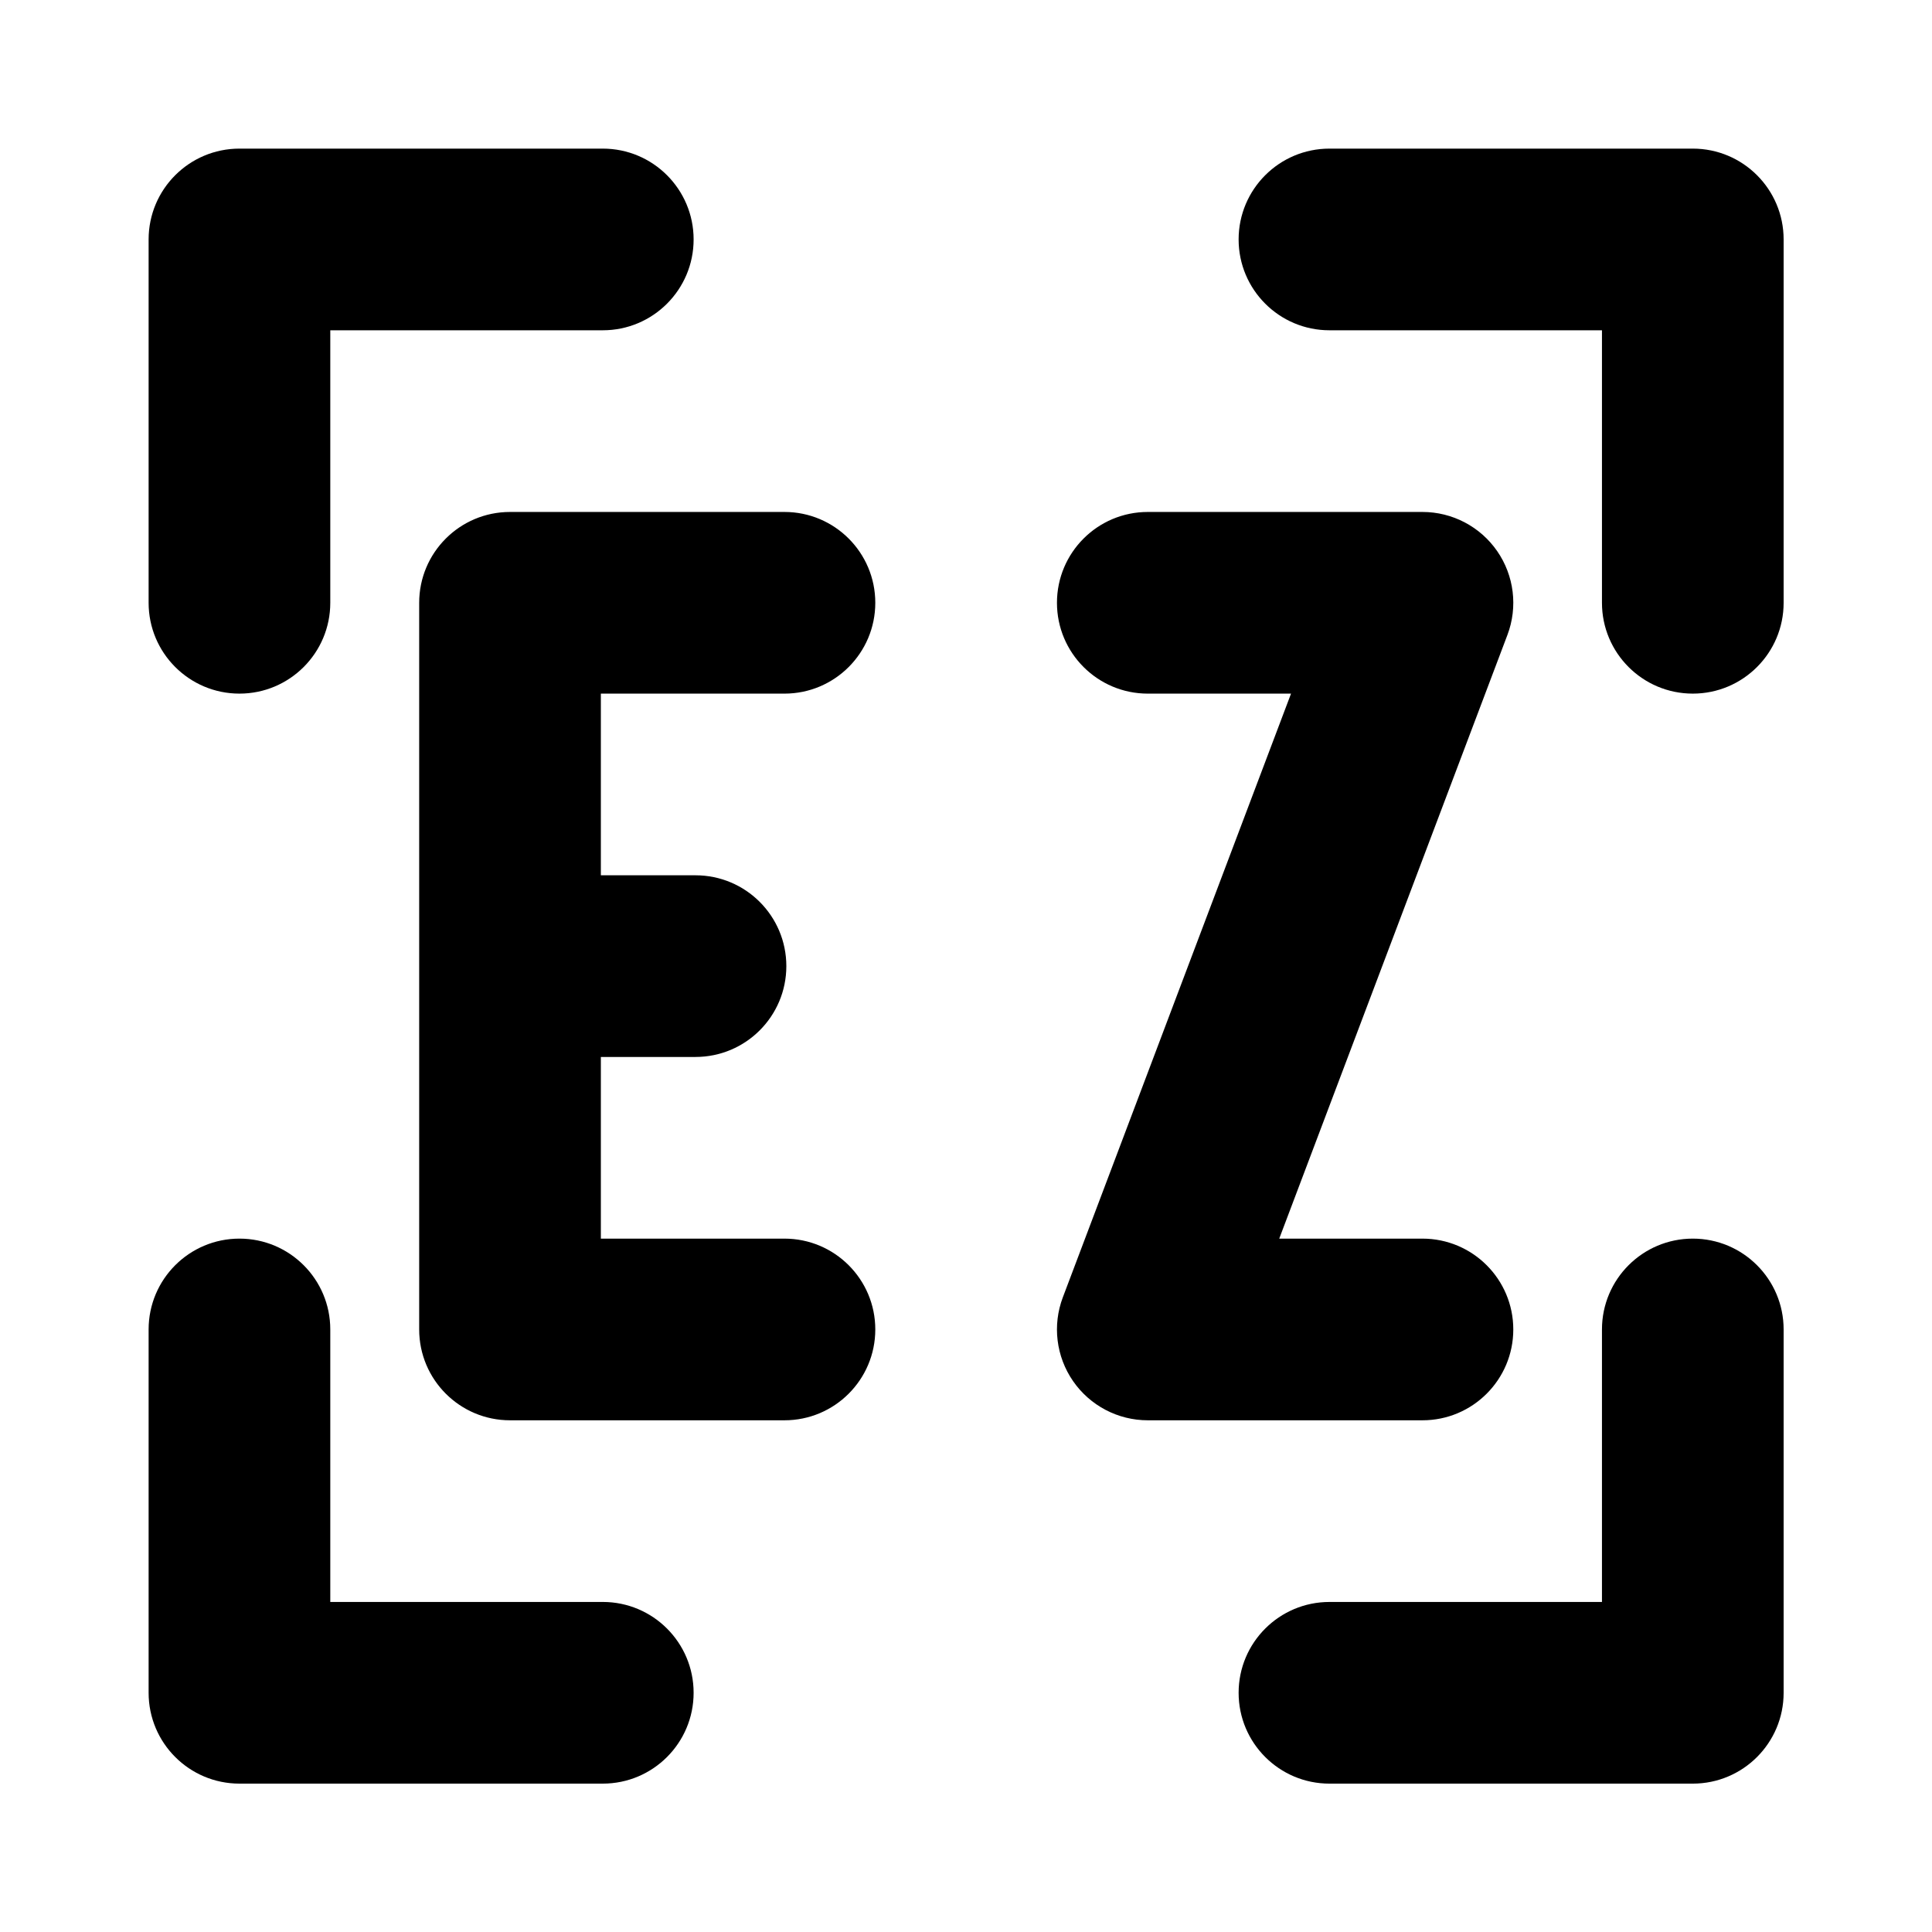
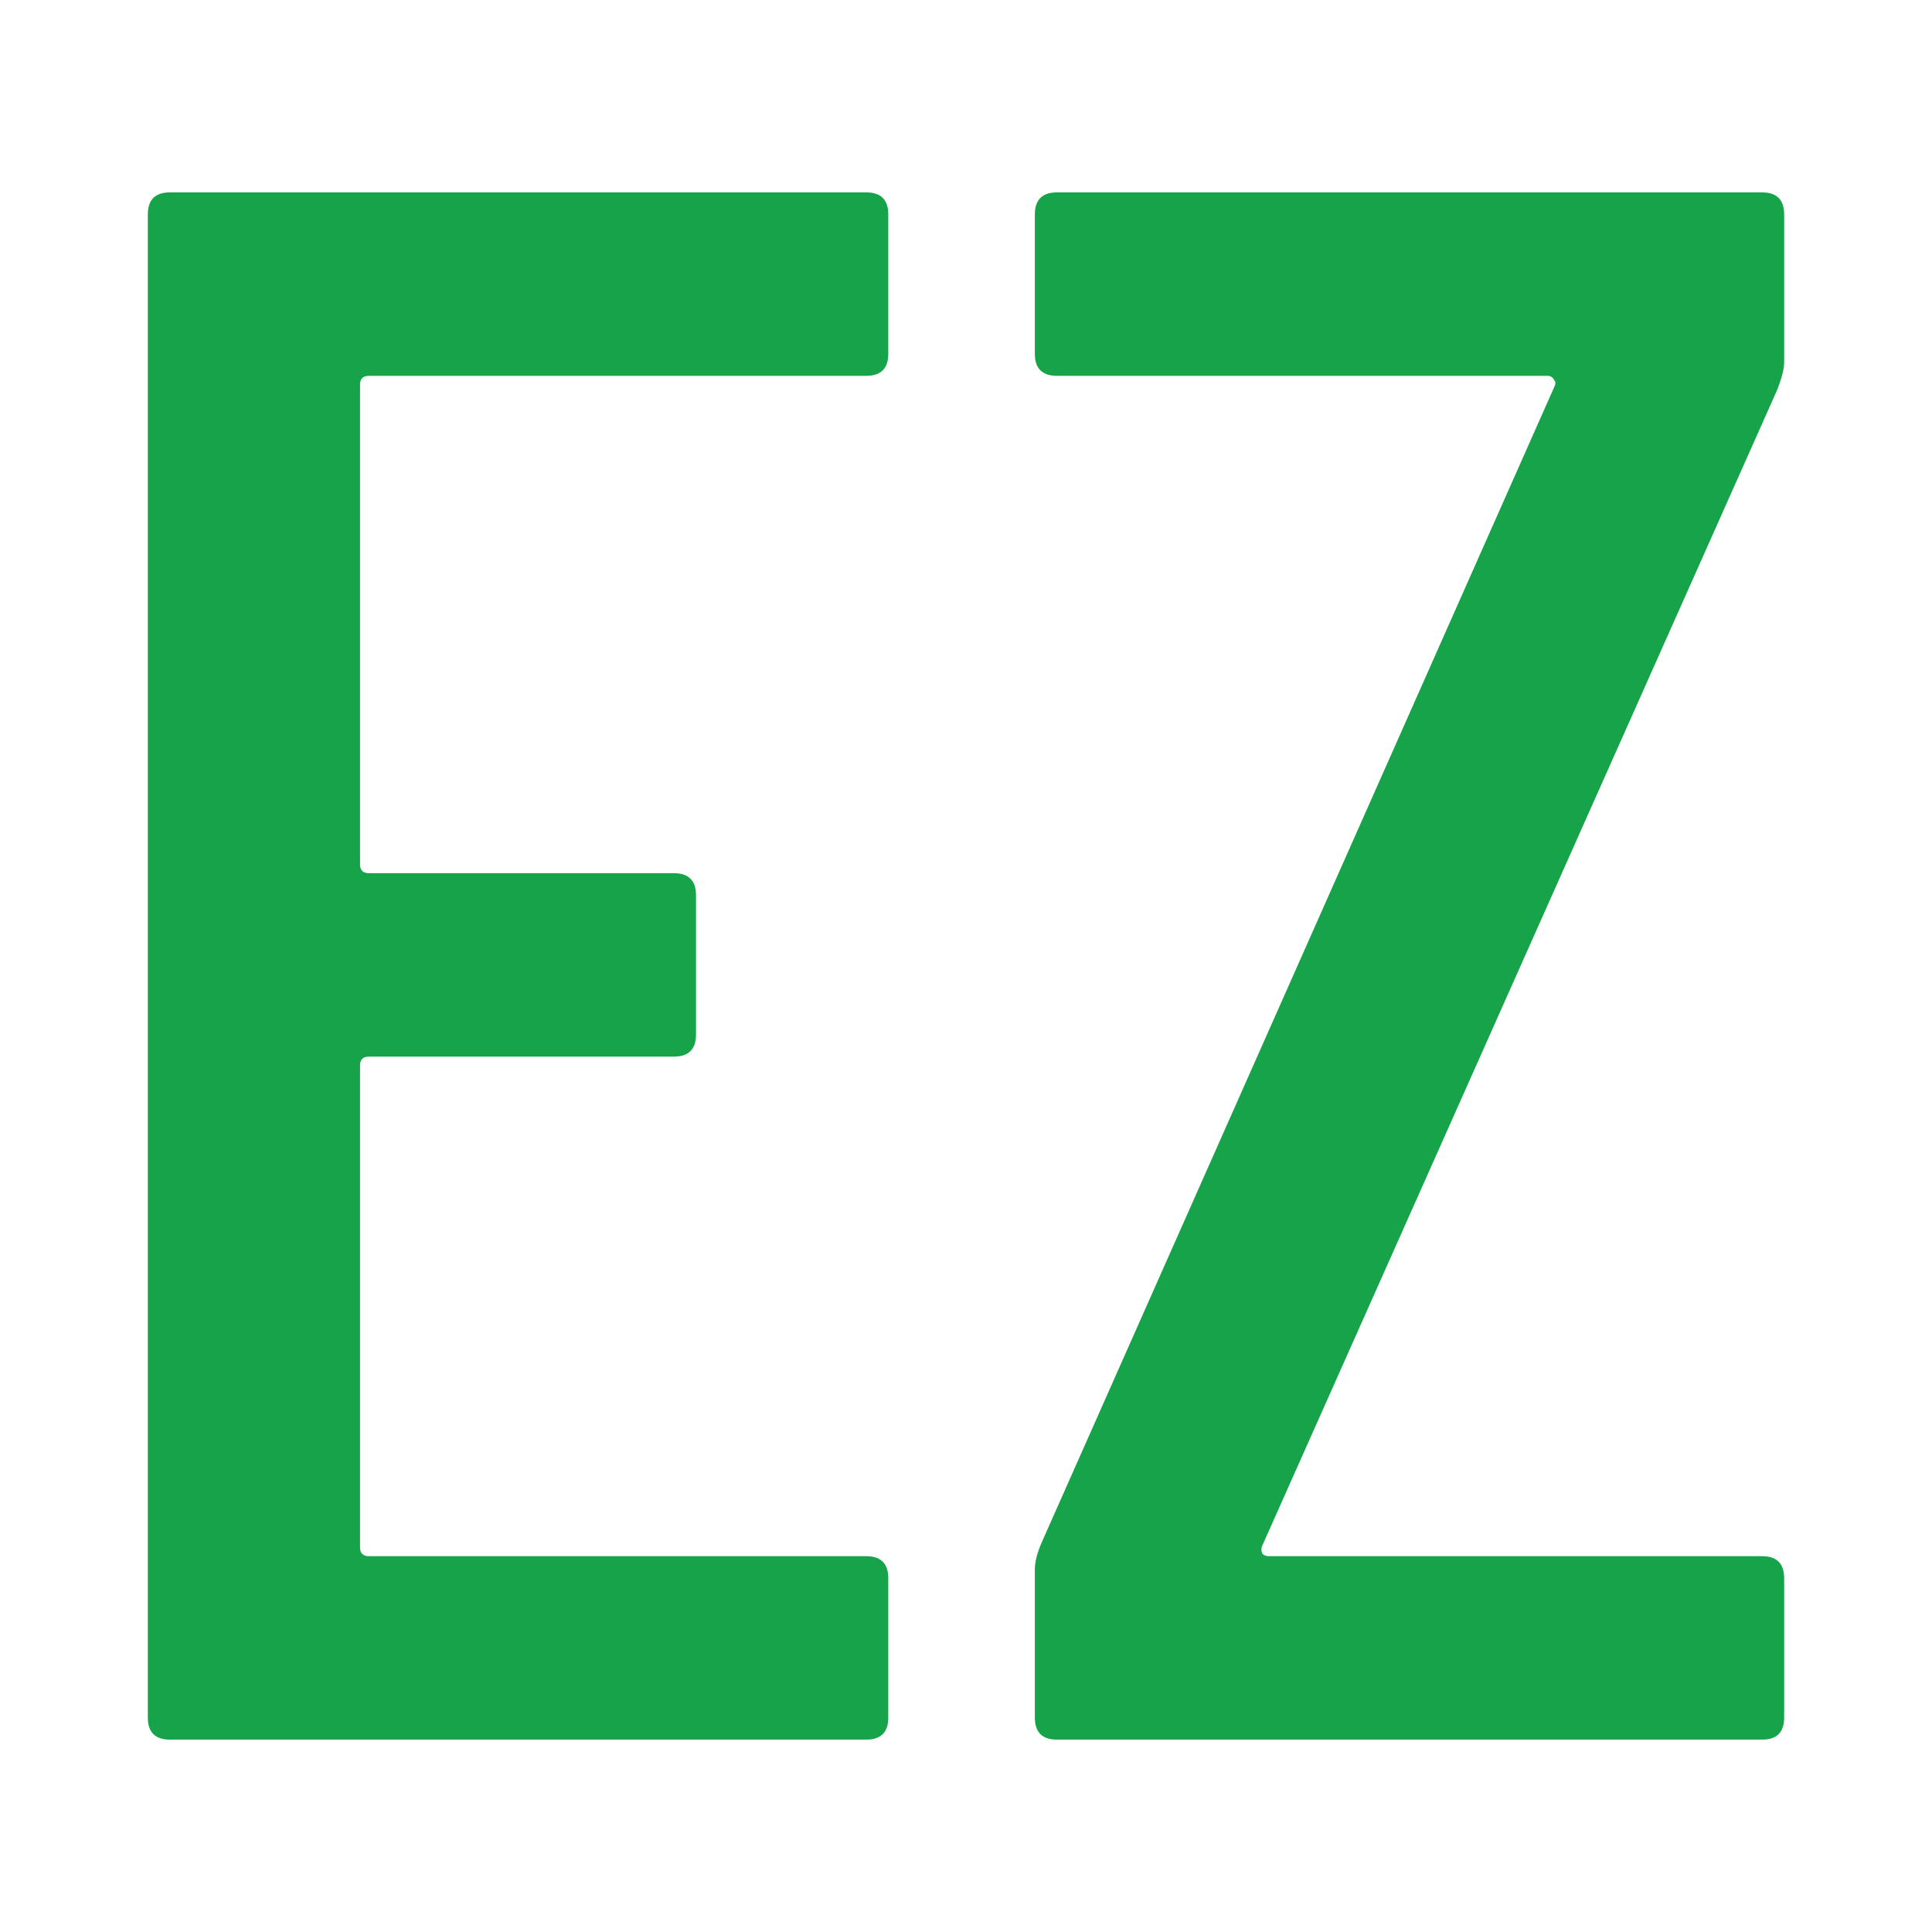
- <svg xmlns="http://www.w3.org/2000/svg" width="260" height="260" viewBox="0 0 260 260" fill="none">
-   <path d="M20 81.12V32.224C20 25.473 25.473 20 32.224 20H81.12C87.871 20 93.344 25.473 93.344 32.224C93.344 38.975 87.871 44.448 81.12 44.448H44.448V81.12C44.448 87.871 38.975 93.344 32.224 93.344C25.473 93.344 20 87.871 20 81.12Z" fill="black" />
-   <path d="M20 178.912C20 172.16 25.473 166.688 32.224 166.688C38.975 166.688 44.448 172.16 44.448 178.912V215.584H81.12C87.871 215.584 93.344 221.057 93.344 227.808C93.344 234.559 87.871 240.032 81.12 240.032H32.224C25.473 240.032 20 234.559 20 227.808V178.912Z" fill="black" />
-   <path d="M215.585 178.913C215.585 172.161 221.058 166.688 227.809 166.688C234.56 166.688 240.033 172.161 240.033 178.913V227.809C240.033 234.56 234.56 240.033 227.809 240.033H178.913C172.161 240.033 166.688 234.56 166.688 227.809C166.688 221.058 172.161 215.585 178.913 215.585H215.585V178.913ZM215.585 81.12V44.448H178.913C172.161 44.448 166.688 38.975 166.688 32.224C166.688 25.473 172.161 20 178.913 20H227.809C234.56 20 240.033 25.473 240.033 32.224V81.12C240.033 87.871 234.56 93.344 227.809 93.344C221.058 93.344 215.585 87.871 215.585 81.12Z" fill="black" />
-   <path d="M105.569 68.897C112.32 68.897 117.793 74.369 117.793 81.121C117.793 87.872 112.32 93.344 105.569 93.345H80.86V117.793H93.597C100.348 117.793 105.822 123.266 105.822 130.017C105.822 136.768 100.348 142.24 93.597 142.241H80.86V166.689H105.569C112.32 166.689 117.793 172.162 117.793 178.913C117.793 185.664 112.32 191.137 105.569 191.137H68.636C61.885 191.137 56.412 185.664 56.412 178.913V81.121C56.412 74.369 61.885 68.897 68.636 68.897H105.569ZM191.428 68.897C195.443 68.897 199.204 70.868 201.487 74.171C203.769 77.473 204.283 81.687 202.864 85.442L172.154 166.689H191.428C198.179 166.689 203.652 172.162 203.652 178.913C203.652 185.664 198.179 191.137 191.428 191.137H154.465C150.45 191.137 146.691 189.166 144.408 185.863C142.126 182.56 141.612 178.347 143.031 174.591L173.741 93.345H154.465C147.714 93.345 142.241 87.872 142.241 81.121C142.241 74.369 147.714 68.897 154.465 68.897H191.428Z" fill="black" />
+ <svg xmlns="http://www.w3.org/2000/svg" width="131" height="131" viewBox="0 0 131 131" fill="none">
+   <path d="M71.667 117.956C70.668 117.956 70.168 117.457 70.168 116.457V106.416C70.168 105.916 70.318 105.317 70.618 104.617L105.389 26.234C105.489 26.034 105.489 25.884 105.389 25.784C105.289 25.584 105.139 25.484 104.939 25.484H71.667C70.668 25.484 70.168 24.985 70.168 23.986V14.544C70.168 13.544 70.668 13.045 71.667 13.045H119.477C120.476 13.045 120.976 13.544 120.976 14.544V24.585C120.976 24.985 120.826 25.584 120.526 26.384L85.605 104.767C85.505 104.967 85.505 105.167 85.605 105.367C85.705 105.467 85.855 105.517 86.055 105.517H119.477C120.476 105.517 120.976 106.016 120.976 107.015V116.457C120.976 117.457 120.476 117.956 119.477 117.956H71.667Z" fill="#16A34A" />
+   <path d="M60.231 23.986C60.231 24.985 59.732 25.484 58.733 25.484H25.011C24.612 25.484 24.412 25.684 24.412 26.084V58.606C24.412 59.006 24.612 59.206 25.011 59.206H45.694C46.693 59.206 47.193 59.706 47.193 60.705V70.147C47.193 71.146 46.693 71.645 45.694 71.645H25.011C24.612 71.645 24.412 71.845 24.412 72.245V104.917C24.412 105.317 24.612 105.517 25.011 105.517H58.733C59.732 105.517 60.231 106.016 60.231 107.015V116.457C60.231 117.457 59.732 117.956 58.733 117.956H11.523C10.524 117.956 10.024 117.457 10.024 116.457V14.544C10.024 13.544 10.524 13.045 11.523 13.045H58.733C59.732 13.045 60.231 13.544 60.231 14.544V23.986Z" fill="#16A34A" />
</svg>
